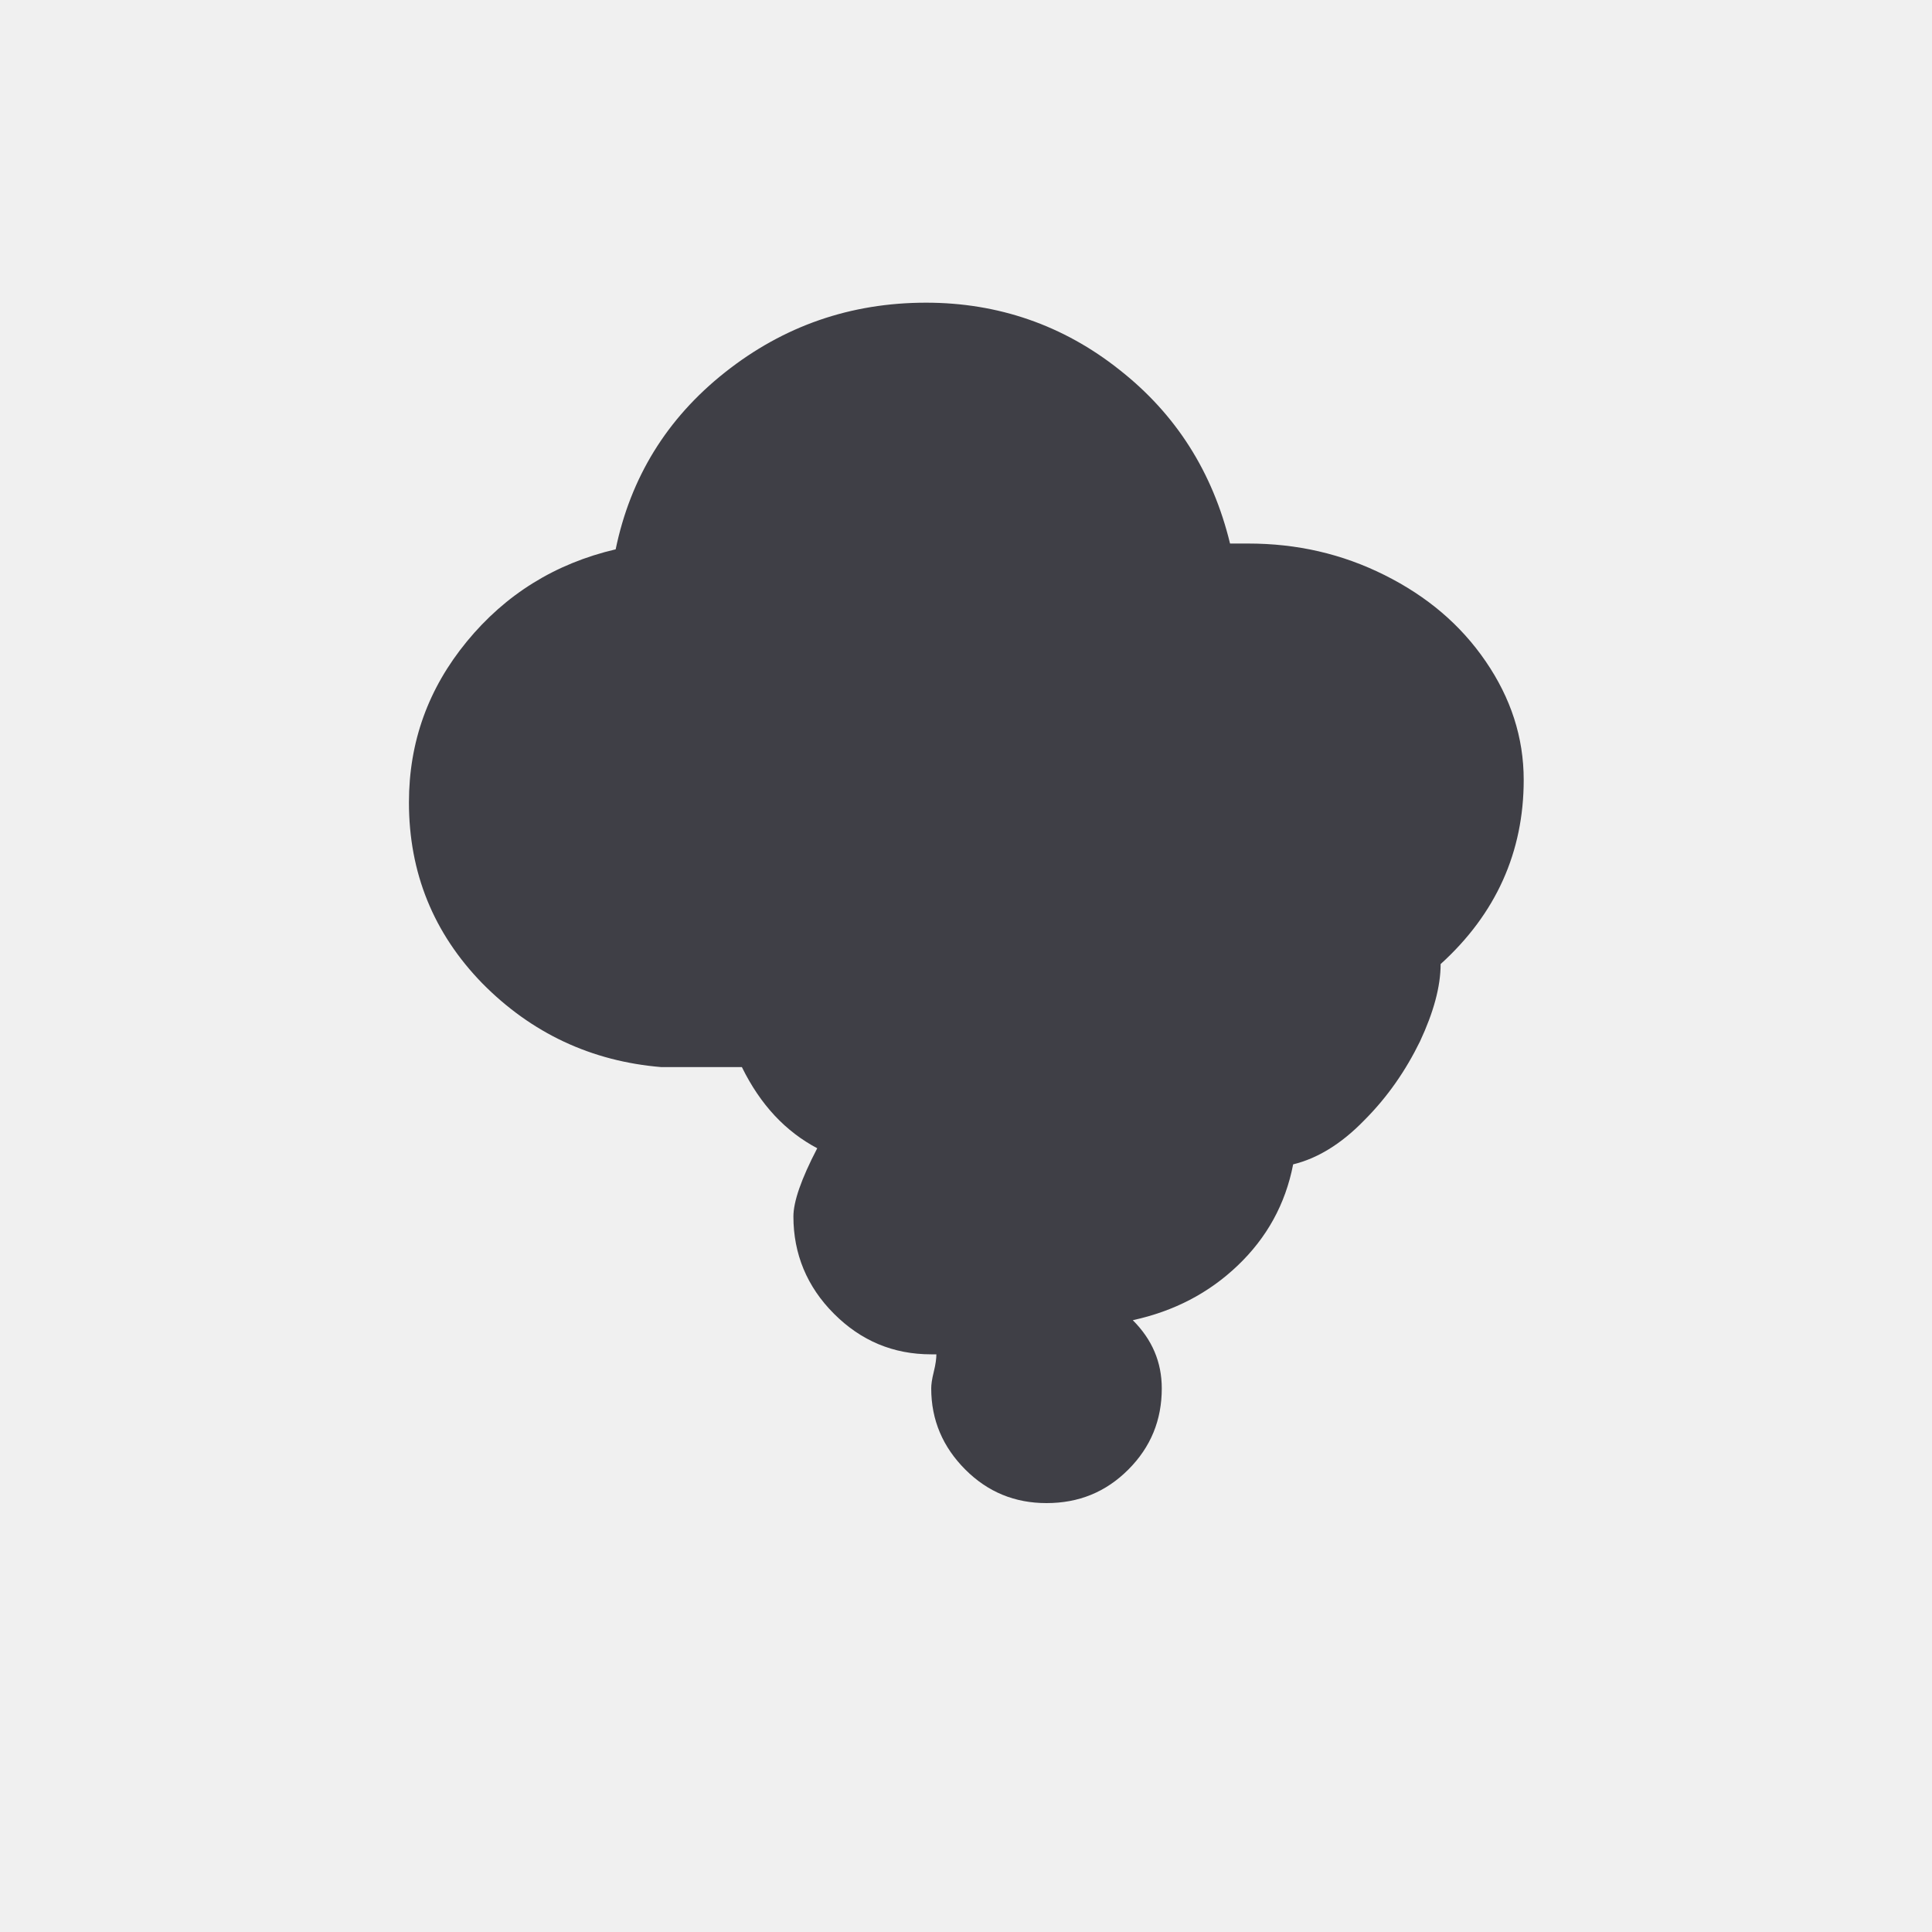
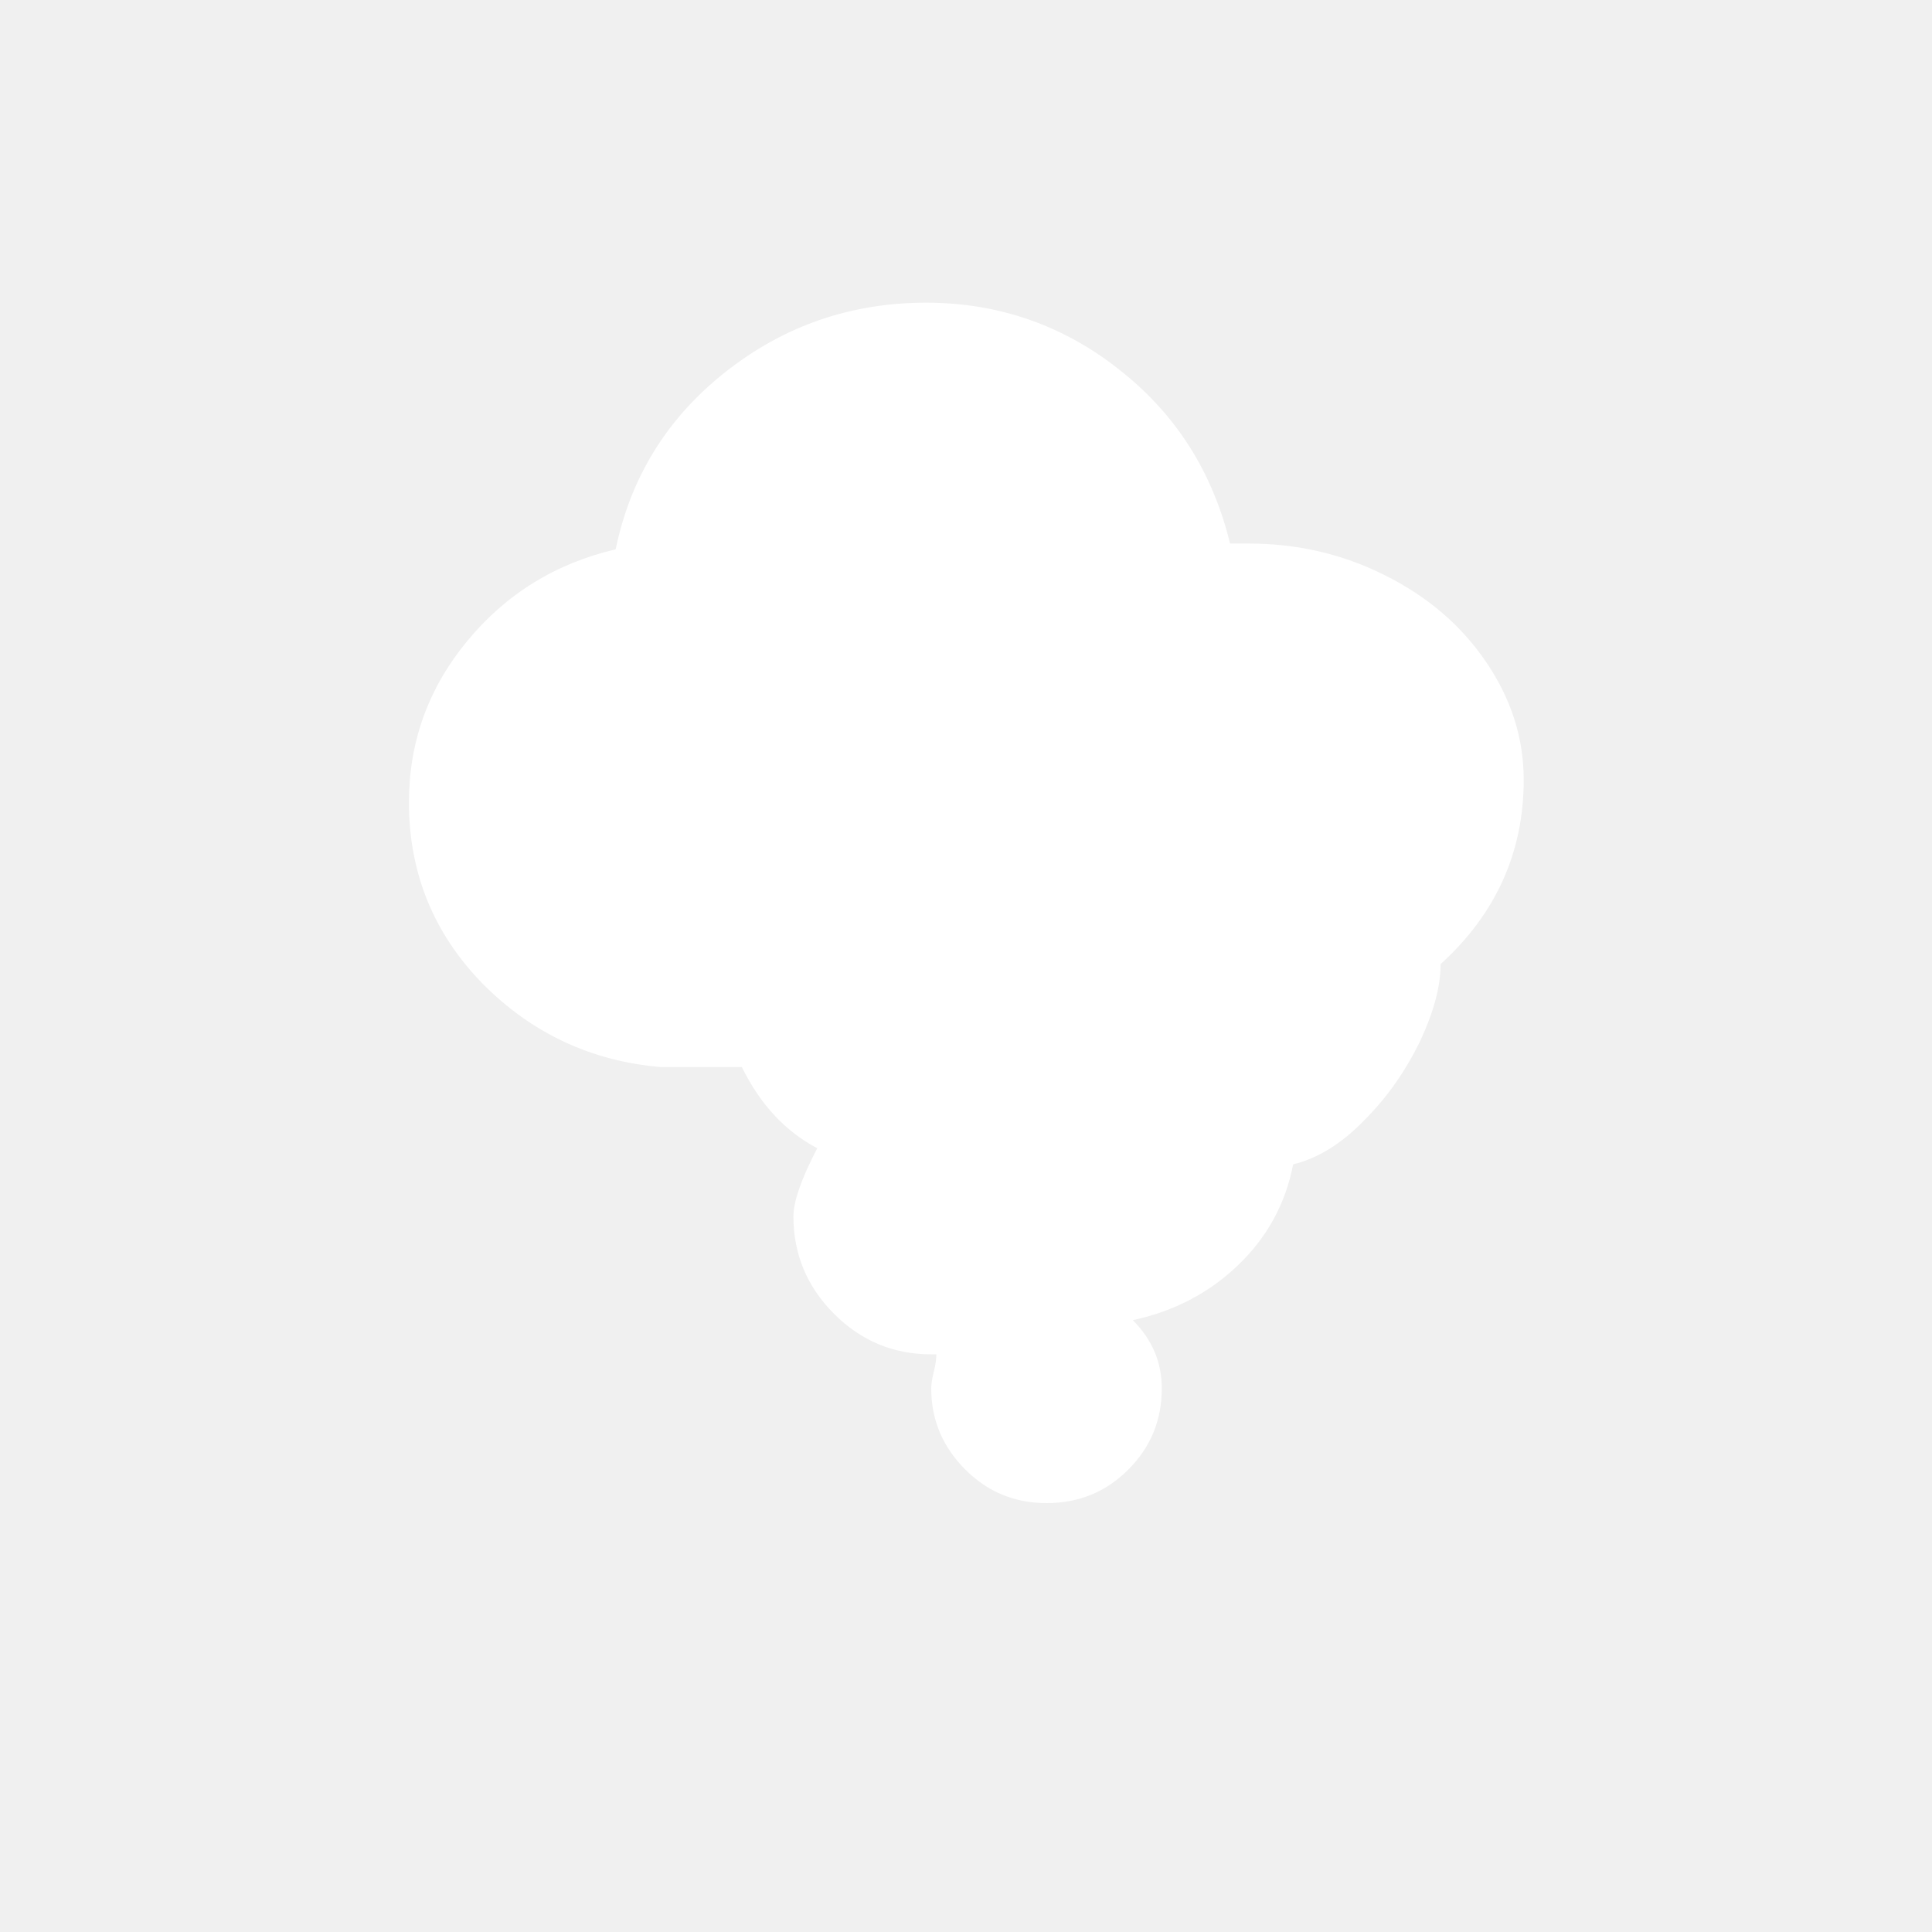
<svg x="0px" y="0px" viewBox="0 0 30 30">
-   <path fill="#3F3F46" d="M6.35,12.46c0-0.94,0.3-1.77,0.9-2.5s1.37-1.21,2.31-1.43c0.23-1.11,0.79-2.03,1.7-2.75c0.91-0.72,1.95-1.08,3.12-1.08c1.12,0,2.13,0.35,3,1.04c0.88,0.69,1.45,1.59,1.72,2.7h0.28c0.76,0,1.46,0.16,2.12,0.49s1.18,0.77,1.57,1.34c0.39,0.57,0.59,1.18,0.59,1.84c0,1.12-0.43,2.08-1.29,2.86c0,0.35-0.11,0.75-0.32,1.2c-0.22,0.45-0.5,0.86-0.87,1.23c-0.36,0.37-0.73,0.59-1.1,0.68c-0.12,0.62-0.41,1.14-0.86,1.57s-0.99,0.71-1.63,0.85c0.3,0.3,0.45,0.65,0.45,1.06c0,0.49-0.17,0.91-0.52,1.26c-0.35,0.35-0.77,0.52-1.27,0.52c-0.49,0-0.91-0.17-1.26-0.52c-0.35-0.35-0.53-0.77-0.53-1.26c0-0.06,0.01-0.14,0.04-0.26s0.04-0.21,0.04-0.27h-0.08c-0.59,0-1.09-0.21-1.51-0.63c-0.42-0.42-0.63-0.93-0.63-1.51c0-0.23,0.12-0.58,0.37-1.06c-0.49-0.26-0.88-0.67-1.17-1.26h-1.25c-1.09-0.09-2.02-0.53-2.78-1.3C6.73,14.49,6.35,13.55,6.35,12.46z" />
+   <path fill="white" d="M6.35,12.46c0-0.94,0.3-1.77,0.9-2.5s1.37-1.21,2.31-1.43c0.23-1.11,0.79-2.03,1.7-2.75c0.91-0.72,1.95-1.08,3.12-1.08c1.12,0,2.13,0.35,3,1.04c0.88,0.69,1.45,1.59,1.72,2.7h0.28c0.76,0,1.46,0.16,2.12,0.49s1.18,0.77,1.57,1.34c0.39,0.57,0.59,1.18,0.59,1.84c0,1.12-0.43,2.08-1.29,2.86c0,0.35-0.11,0.75-0.32,1.2c-0.22,0.45-0.5,0.86-0.87,1.23c-0.36,0.37-0.73,0.59-1.1,0.68c-0.12,0.62-0.41,1.14-0.86,1.57s-0.99,0.71-1.63,0.85c0.3,0.3,0.45,0.65,0.45,1.06c0,0.49-0.17,0.91-0.52,1.26c-0.35,0.35-0.77,0.52-1.27,0.52c-0.49,0-0.91-0.17-1.26-0.52c-0.35-0.35-0.53-0.77-0.53-1.26c0-0.06,0.01-0.14,0.04-0.26s0.04-0.21,0.04-0.27h-0.08c-0.59,0-1.09-0.21-1.51-0.63c-0.42-0.42-0.63-0.93-0.63-1.51c0-0.23,0.12-0.58,0.37-1.06c-0.49-0.26-0.88-0.67-1.17-1.26h-1.25c-1.09-0.09-2.02-0.53-2.78-1.3C6.73,14.49,6.35,13.55,6.35,12.46z" />
</svg>
